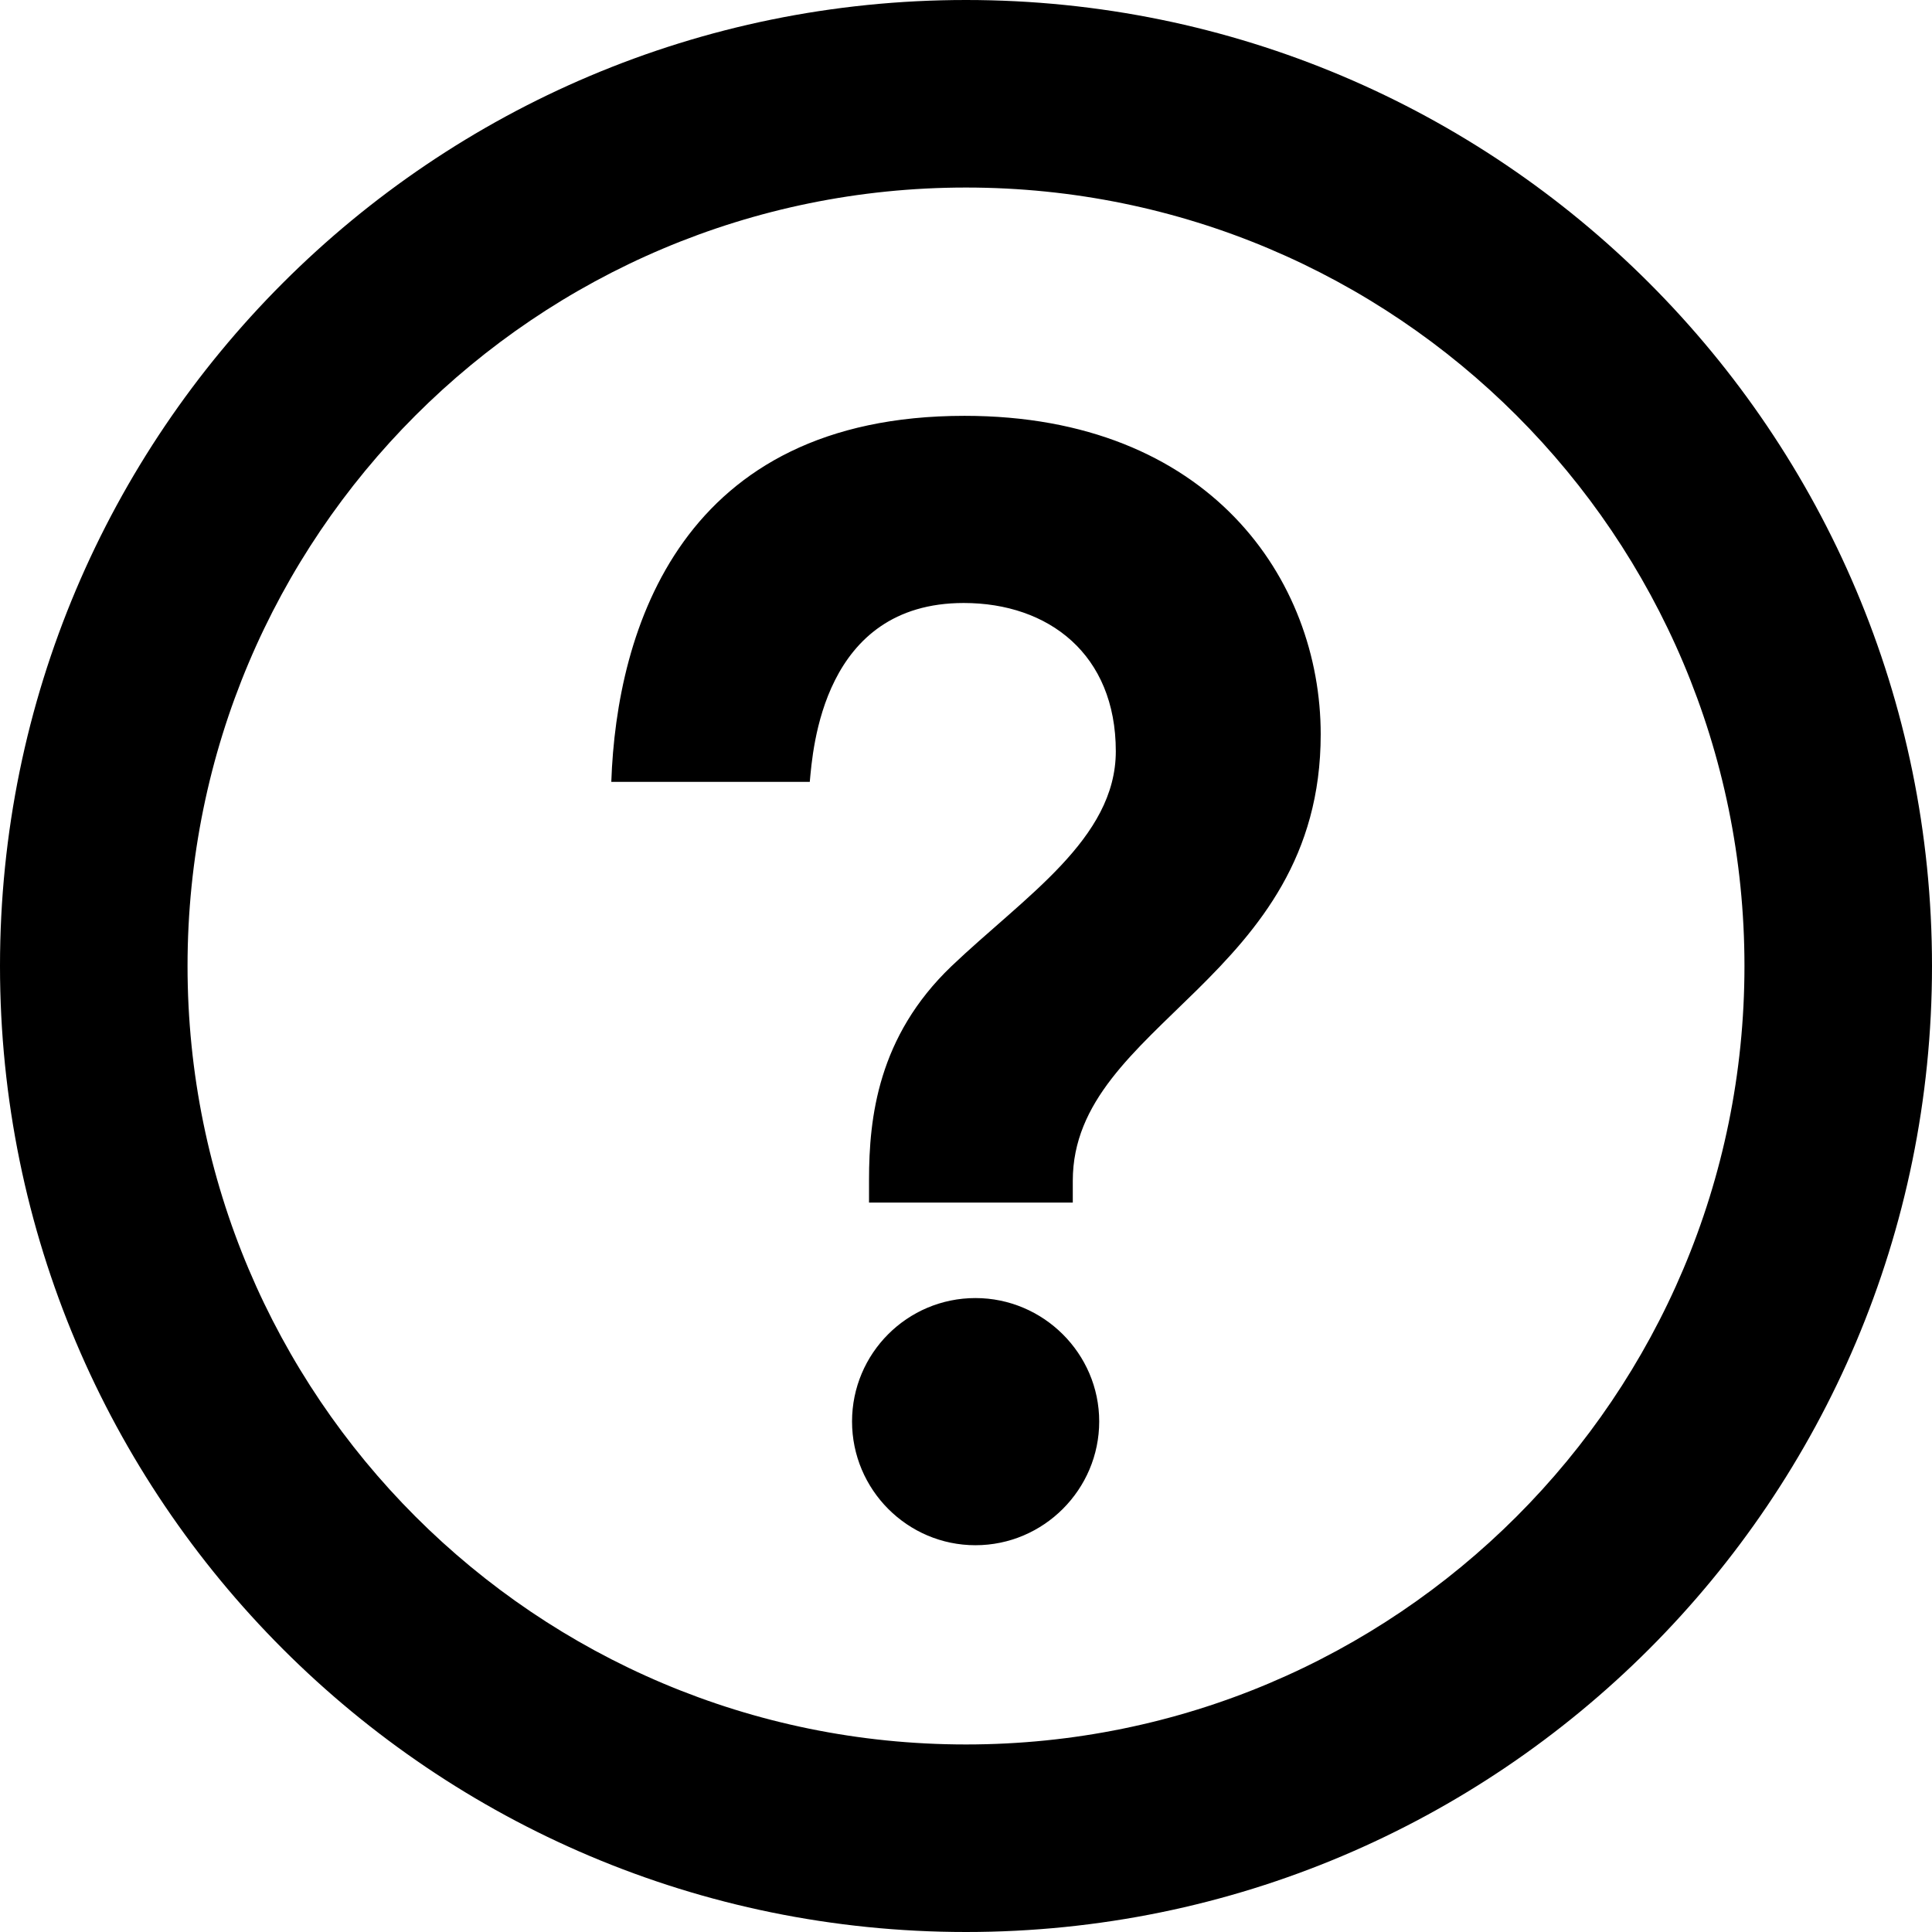
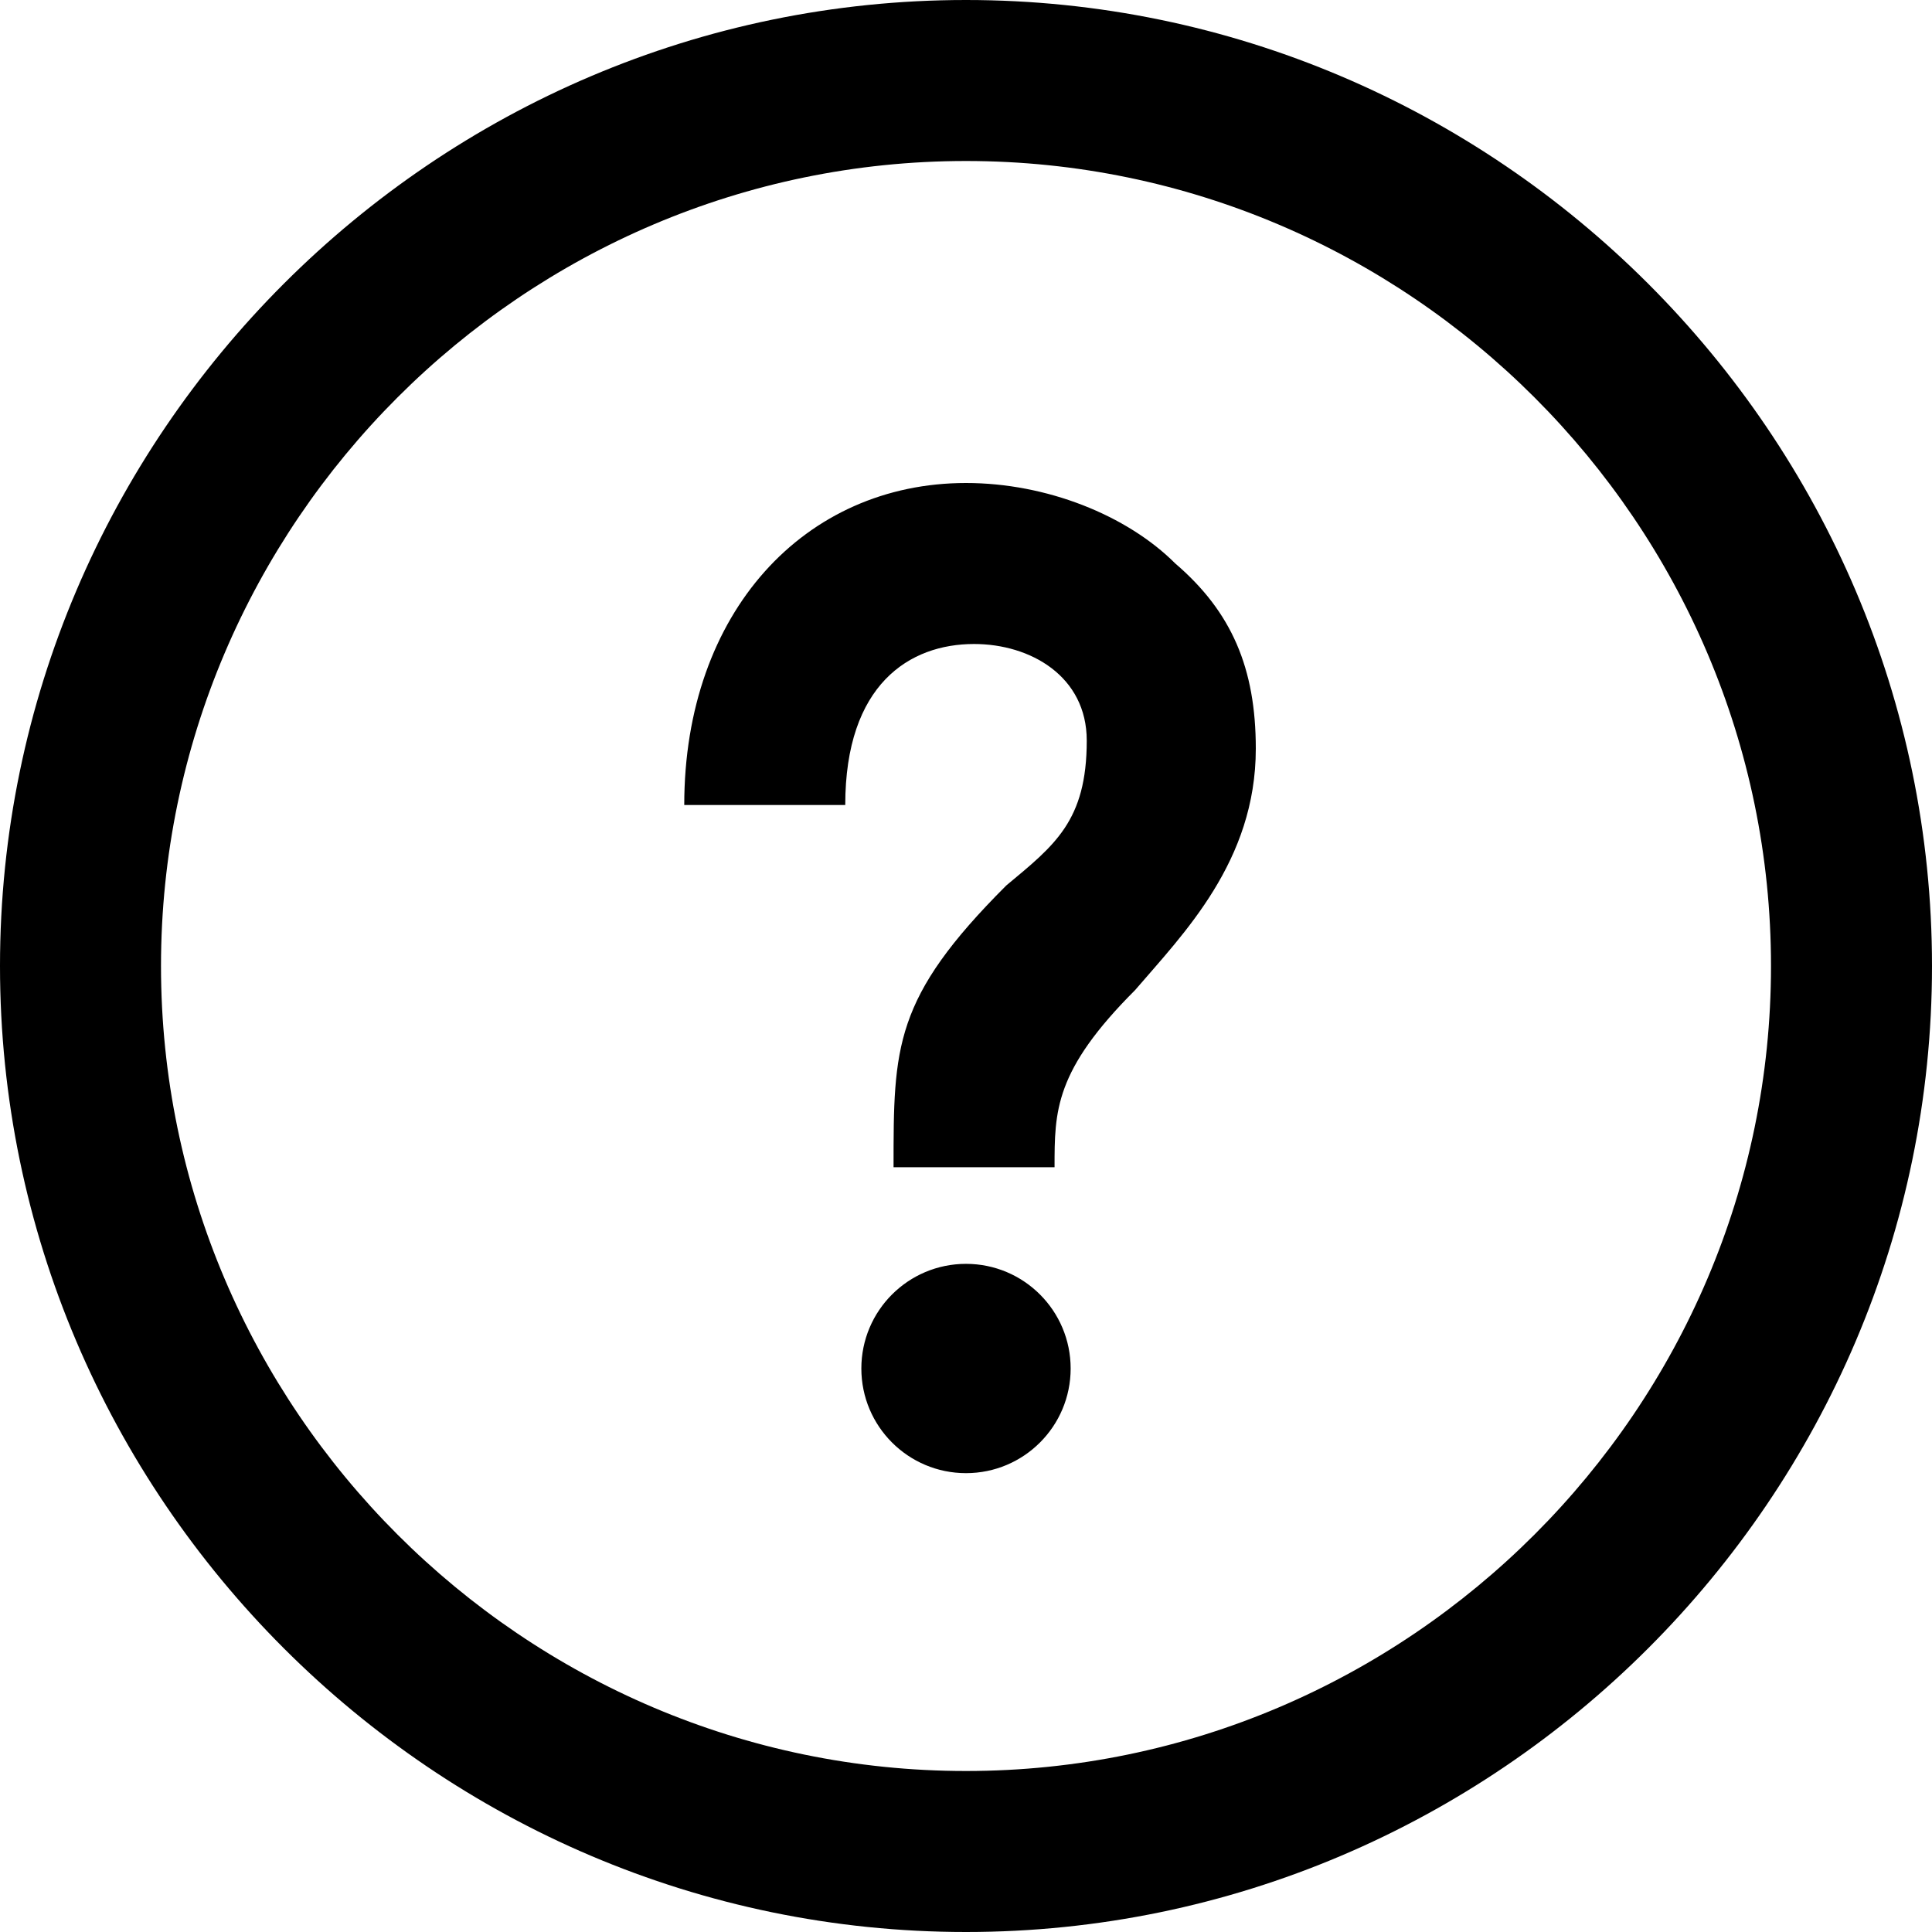
- <svg xmlns="http://www.w3.org/2000/svg" width="512" height="512" viewBox="0 0 512 512">
-   <path d="M256 49.7c114 0 206.3 92.3 206.3 206.3 0 114-92.3 206.3-206.3 206.3C142 462.3 49.7 370 49.7 256 49.7 142 142 49.7 256 49.7M256 0C114.6 0 0 114.6 0 256s114.6 256 256 256 256-114.6 256-256S397.4 0 256 0zm2.5 409.5c-18 0-32.7-14.7-32.7-32.8 0-18 14.6-32.7 32.7-32.7 18 0 32.8 14.7 32.8 32.7 0 18-14.7 32.8-32.8 32.8zm25.8-96.8v6h-54v-6c0-16.6 2.4-38 21.8-56.6 19.4-18.5 43.6-33.8 43.6-57 0-25.7-17.8-39.3-40.3-39.3-37.4 0-40 38.8-40.8 47.4H162c1.4-40.4 18.5-97 93.6-97 65 0 94.4 43.5 94.4 84.4 0 65-65.7 76.4-65.7 118.3z" />
+ <svg xmlns="http://www.w3.org/2000/svg" width="24" height="24" viewBox="0 0 24 24">
+   <path d="M12 2c5.5 0 10 4.5 10 10s-4.5 10-10 10S2 17.5 2 12 6.5 2 12 2zm0-2C5.4 0 0 5.4 0 12s5.4 12 12 12 12-5.4 12-12S18.6 0 12 0zm1.3 17a1.3 1.3 0 1 1-2.6 0 1.3 1.3 0 0 1 2.6 0zm1.3-10C14 6.4 13 6 12 6c-2 0-3.5 1.6-3.5 4h2c0-1.5.8-2 1.6-2 .7 0 1.4.4 1.4 1.2 0 1-.4 1.3-1 1.8-1.4 1.4-1.4 2-1.4 3.5h2c0-.7 0-1.2 1-2.2.6-.7 1.5-1.6 1.5-3 0-1-.3-1.7-1-2.3z" />
</svg>
